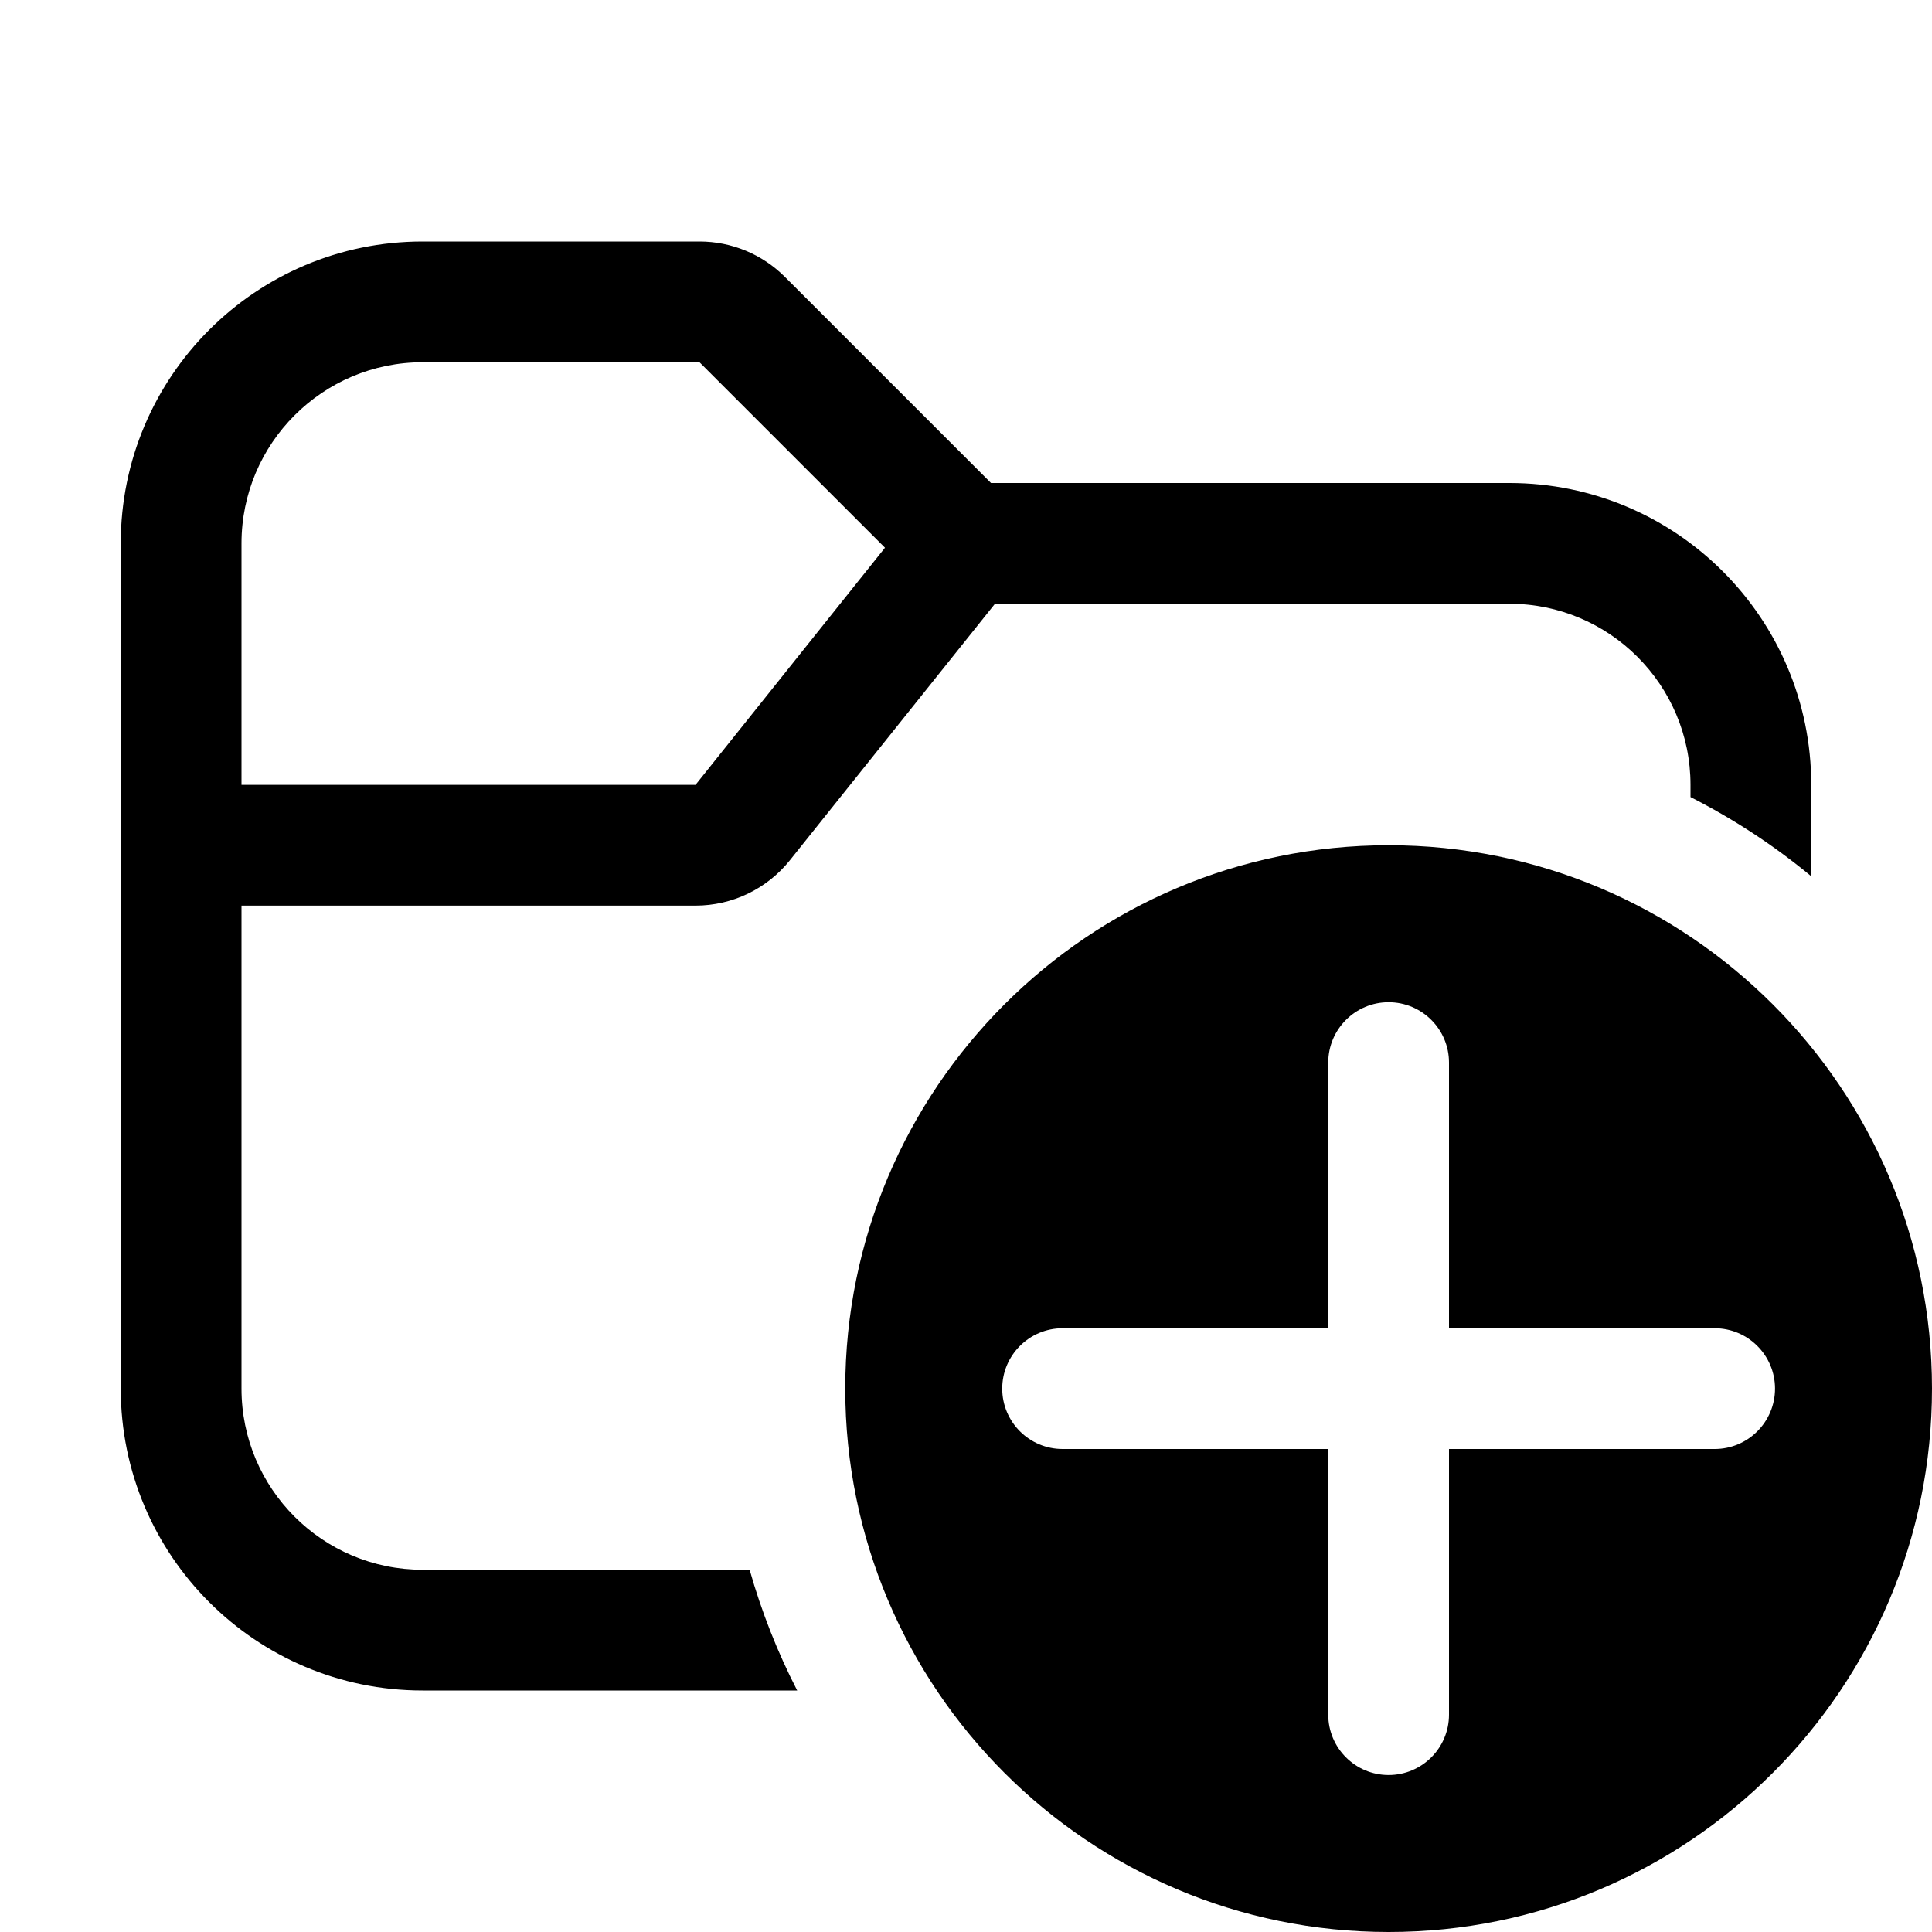
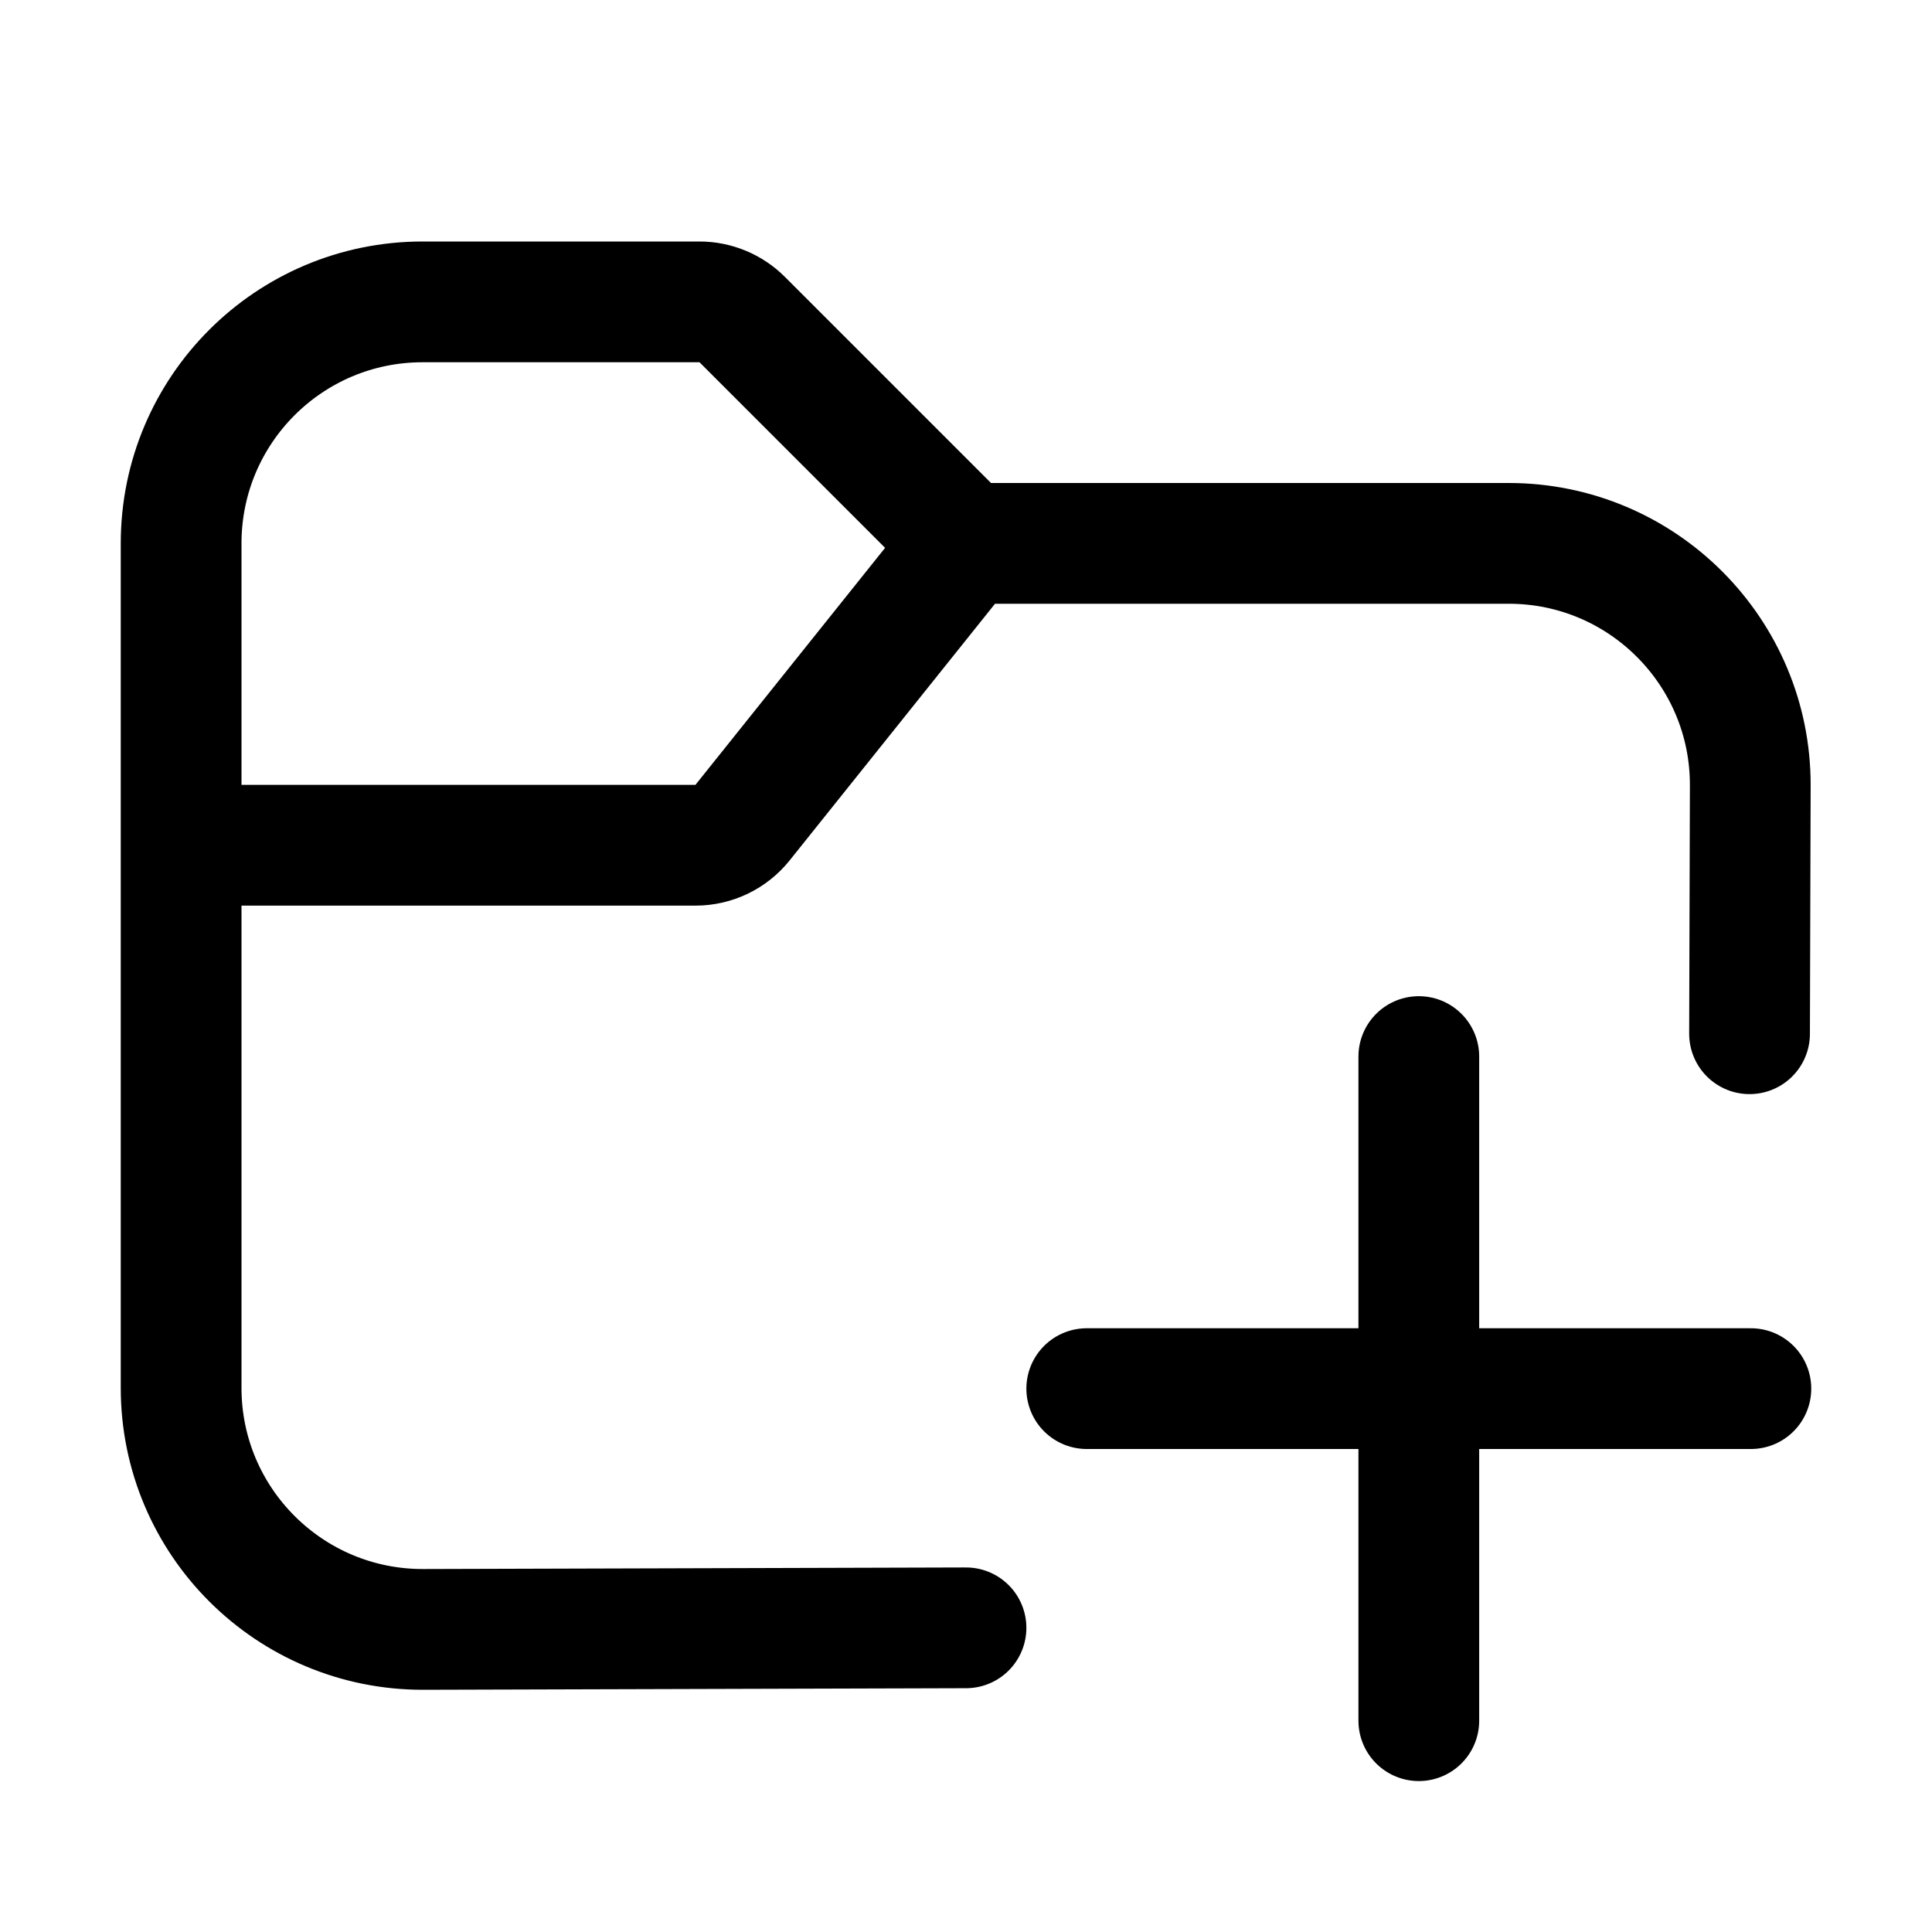
<svg xmlns="http://www.w3.org/2000/svg" width="16" height="16" viewBox="0 0 16 16" fill="none">
-   <path d="M11.5 7C13.985 7 16 9.015 16 11.5C16 13.985 13.985 16 11.5 16C9.015 16 7 13.985 7 11.5C7 9.015 9.015 7 11.5 7ZM11.5 8.3C11.224 8.3 11 8.524 11 8.8V11H8.8C8.524 11 8.3 11.224 8.3 11.5C8.3 11.776 8.524 12 8.8 12H11V14.2C11 14.476 11.224 14.7 11.5 14.7C11.776 14.7 12 14.476 12 14.2V12H14.2C14.476 12 14.7 11.776 14.7 11.5C14.7 11.224 14.476 11 14.2 11H12V8.8C12 8.524 11.776 8.3 11.5 8.3Z" fill="black" />
-   <path d="M5.793 2C6.058 2 6.312 2.105 6.5 2.293L8.207 4H12.5C13.881 4 15 5.119 15 6.5V7.257C14.693 7.003 14.358 6.783 14 6.601V6.5C14 5.672 13.328 5 12.5 5H8.24L6.541 7.125C6.351 7.362 6.064 7.5 5.76 7.5H2V11.5C2 12.328 2.672 13 3.5 13H6.208C6.307 13.349 6.439 13.683 6.602 14H3.5C2.119 14 1 12.881 1 11.5V4.5C1 3.119 2.119 2 3.5 2H5.793ZM3.5 3C2.672 3 2 3.672 2 4.5V6.5H5.76L7.329 4.536L5.793 3H3.5Z" fill="black" />
+   <path d="M9 11.5H14.5M11.75 8.75V14.25" stroke="black" stroke-linecap="round" />
+   <path d="M8 4.5L6.146 2.646C6.053 2.553 5.925 2.5 5.793 2.5H3.5C2.395 2.5 1.5 3.395 1.5 4.5V7M8 4.5H12.495C13.601 4.5 14.498 5.399 14.495 6.505L14.489 8.561M8 4.5L6.15 6.812C6.055 6.931 5.912 7 5.76 7H1.5M1.5 7V11.494C1.5 12.601 2.399 13.497 3.506 13.494L8 13.481" stroke="black" stroke-linecap="round" />
</svg>
